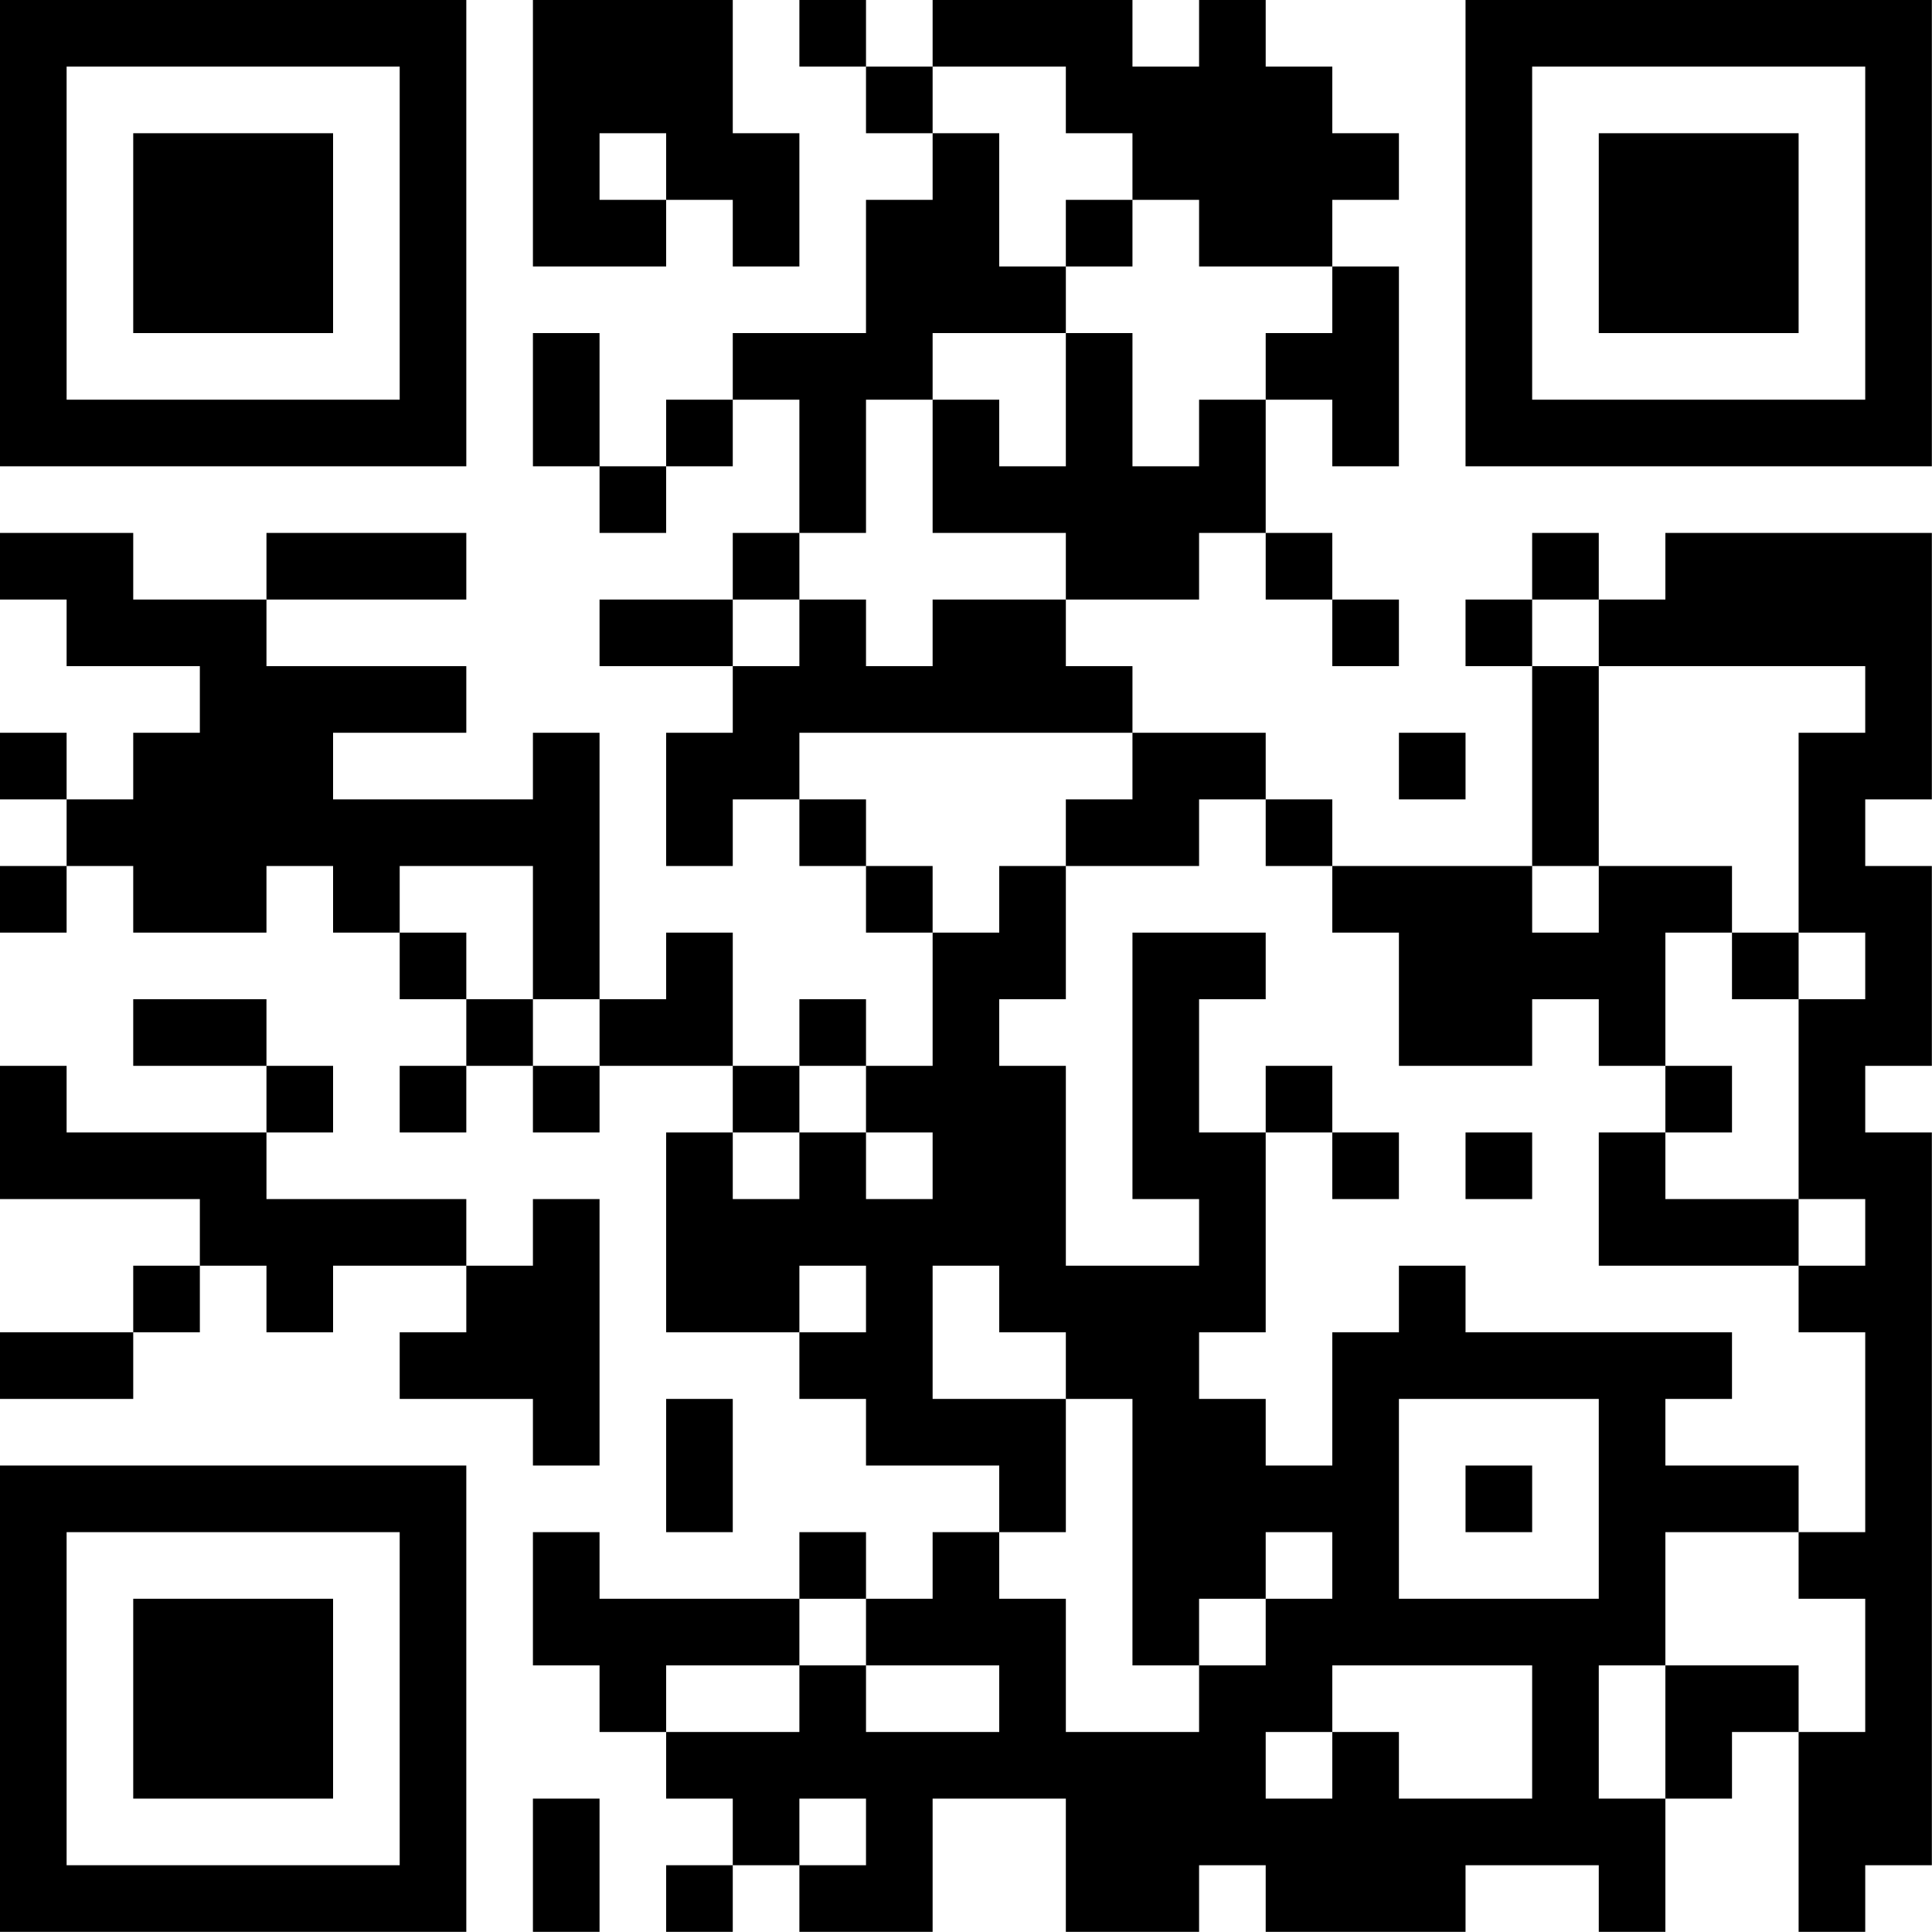
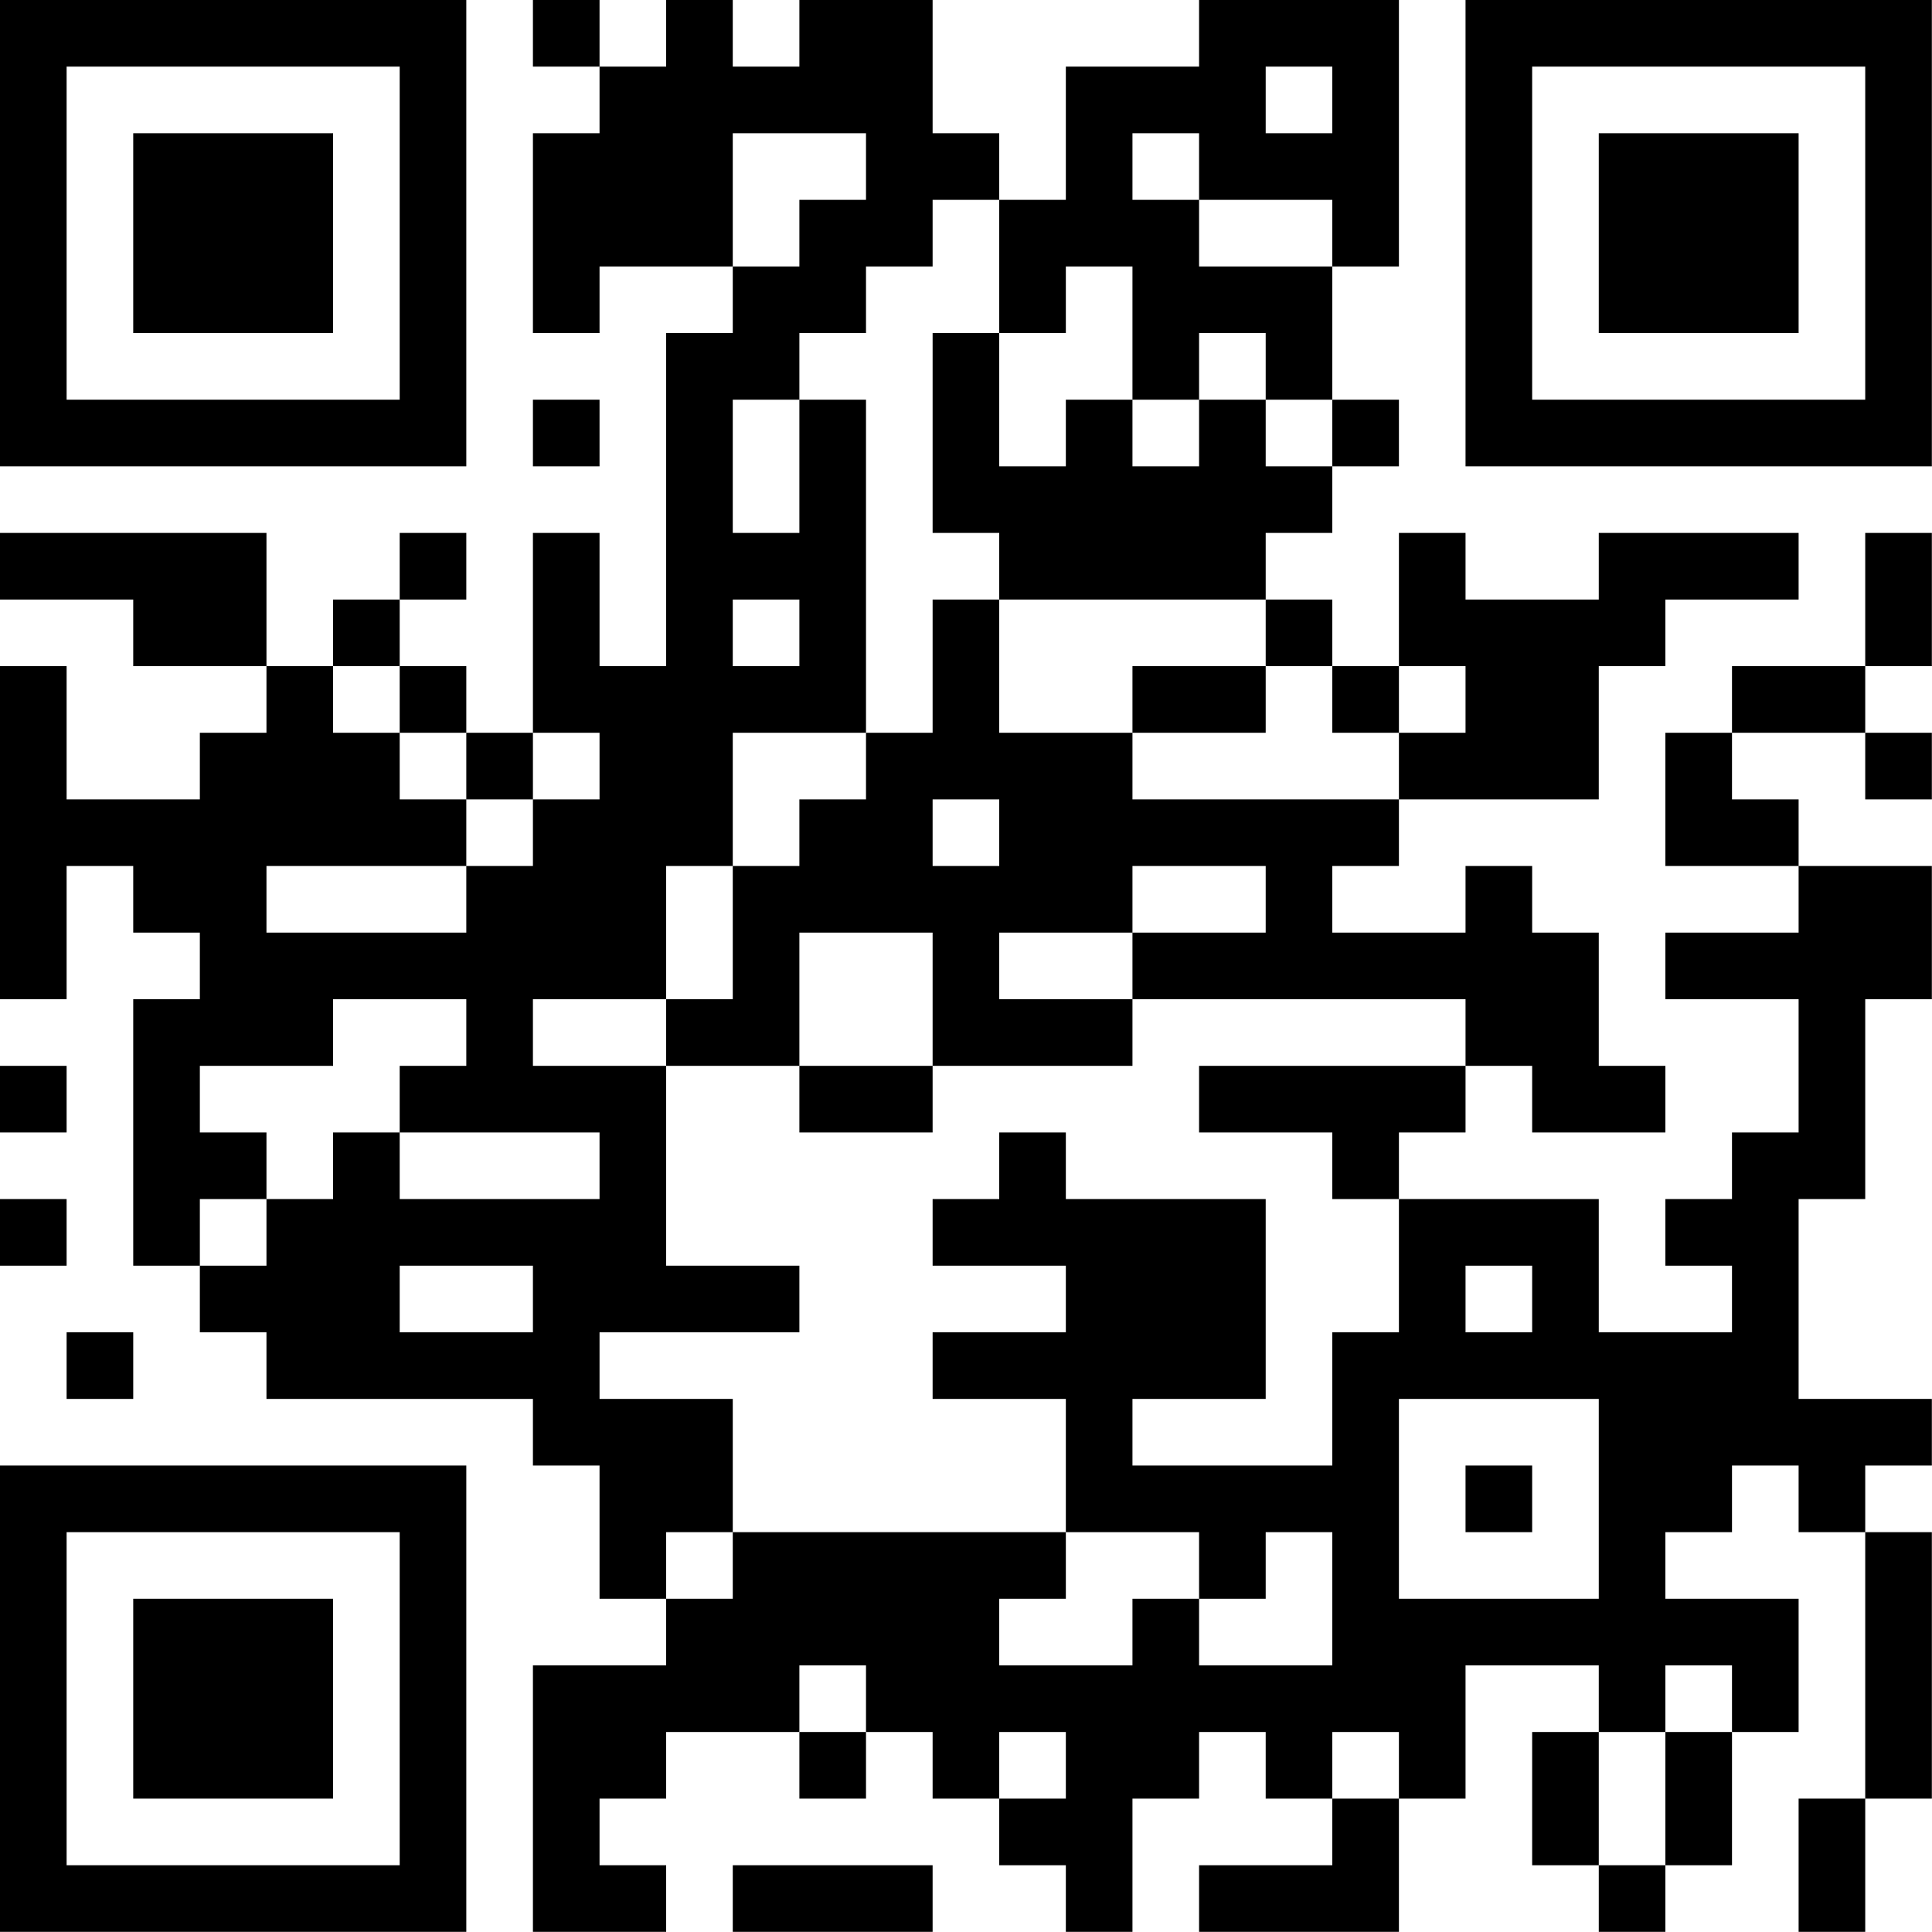
<svg xmlns="http://www.w3.org/2000/svg" version="1.1" width="100" height="100" viewBox="0 0 100 100">
  <rect x="0" y="0" width="100" height="100" fill="#ffffff" />
  <g transform="scale(3.448)">
    <g transform="translate(0,0)">
-       <path fill-rule="evenodd" d="M8 0L8 4L10 4L10 3L11 3L11 4L12 4L12 2L11 2L11 0ZM12 0L12 1L13 1L13 2L14 2L14 3L13 3L13 5L11 5L11 6L10 6L10 7L9 7L9 5L8 5L8 7L9 7L9 8L10 8L10 7L11 7L11 6L12 6L12 8L11 8L11 9L9 9L9 10L11 10L11 11L10 11L10 13L11 13L11 12L12 12L12 13L13 13L13 14L14 14L14 16L13 16L13 15L12 15L12 16L11 16L11 14L10 14L10 15L9 15L9 11L8 11L8 12L5 12L5 11L7 11L7 10L4 10L4 9L7 9L7 8L4 8L4 9L2 9L2 8L0 8L0 9L1 9L1 10L3 10L3 11L2 11L2 12L1 12L1 11L0 11L0 12L1 12L1 13L0 13L0 14L1 14L1 13L2 13L2 14L4 14L4 13L5 13L5 14L6 14L6 15L7 15L7 16L6 16L6 17L7 17L7 16L8 16L8 17L9 17L9 16L11 16L11 17L10 17L10 20L12 20L12 21L13 21L13 22L15 22L15 23L14 23L14 24L13 24L13 23L12 23L12 24L9 24L9 23L8 23L8 25L9 25L9 26L10 26L10 27L11 27L11 28L10 28L10 29L11 29L11 28L12 28L12 29L14 29L14 27L16 27L16 29L18 29L18 28L19 28L19 29L22 29L22 28L24 28L24 29L25 29L25 27L26 27L26 26L27 26L27 29L28 29L28 28L29 28L29 17L28 17L28 16L29 16L29 13L28 13L28 12L29 12L29 8L25 8L25 9L24 9L24 8L23 8L23 9L22 9L22 10L23 10L23 13L20 13L20 12L19 12L19 11L17 11L17 10L16 10L16 9L18 9L18 8L19 8L19 9L20 9L20 10L21 10L21 9L20 9L20 8L19 8L19 6L20 6L20 7L21 7L21 4L20 4L20 3L21 3L21 2L20 2L20 1L19 1L19 0L18 0L18 1L17 1L17 0L14 0L14 1L13 1L13 0ZM14 1L14 2L15 2L15 4L16 4L16 5L14 5L14 6L13 6L13 8L12 8L12 9L11 9L11 10L12 10L12 9L13 9L13 10L14 10L14 9L16 9L16 8L14 8L14 6L15 6L15 7L16 7L16 5L17 5L17 7L18 7L18 6L19 6L19 5L20 5L20 4L18 4L18 3L17 3L17 2L16 2L16 1ZM9 2L9 3L10 3L10 2ZM16 3L16 4L17 4L17 3ZM23 9L23 10L24 10L24 13L23 13L23 14L24 14L24 13L26 13L26 14L25 14L25 16L24 16L24 15L23 15L23 16L21 16L21 14L20 14L20 13L19 13L19 12L18 12L18 13L16 13L16 12L17 12L17 11L12 11L12 12L13 12L13 13L14 13L14 14L15 14L15 13L16 13L16 15L15 15L15 16L16 16L16 19L18 19L18 18L17 18L17 14L19 14L19 15L18 15L18 17L19 17L19 20L18 20L18 21L19 21L19 22L20 22L20 20L21 20L21 19L22 19L22 20L26 20L26 21L25 21L25 22L27 22L27 23L25 23L25 25L24 25L24 27L25 27L25 25L27 25L27 26L28 26L28 24L27 24L27 23L28 23L28 20L27 20L27 19L28 19L28 18L27 18L27 15L28 15L28 14L27 14L27 11L28 11L28 10L24 10L24 9ZM21 11L21 12L22 12L22 11ZM6 13L6 14L7 14L7 15L8 15L8 16L9 16L9 15L8 15L8 13ZM26 14L26 15L27 15L27 14ZM2 15L2 16L4 16L4 17L1 17L1 16L0 16L0 18L3 18L3 19L2 19L2 20L0 20L0 21L2 21L2 20L3 20L3 19L4 19L4 20L5 20L5 19L7 19L7 20L6 20L6 21L8 21L8 22L9 22L9 18L8 18L8 19L7 19L7 18L4 18L4 17L5 17L5 16L4 16L4 15ZM12 16L12 17L11 17L11 18L12 18L12 17L13 17L13 18L14 18L14 17L13 17L13 16ZM19 16L19 17L20 17L20 18L21 18L21 17L20 17L20 16ZM25 16L25 17L24 17L24 19L27 19L27 18L25 18L25 17L26 17L26 16ZM22 17L22 18L23 18L23 17ZM12 19L12 20L13 20L13 19ZM14 19L14 21L16 21L16 23L15 23L15 24L16 24L16 26L18 26L18 25L19 25L19 24L20 24L20 23L19 23L19 24L18 24L18 25L17 25L17 21L16 21L16 20L15 20L15 19ZM10 21L10 23L11 23L11 21ZM21 21L21 24L24 24L24 21ZM22 22L22 23L23 23L23 22ZM12 24L12 25L10 25L10 26L12 26L12 25L13 25L13 26L15 26L15 25L13 25L13 24ZM20 25L20 26L19 26L19 27L20 27L20 26L21 26L21 27L23 27L23 25ZM8 27L8 29L9 29L9 27ZM12 27L12 28L13 28L13 27ZM0 0L0 7L7 7L7 0ZM1 1L1 6L6 6L6 1ZM2 2L2 5L5 5L5 2ZM22 0L22 7L29 7L29 0ZM23 1L23 6L28 6L28 1ZM24 2L24 5L27 5L27 2ZM0 22L0 29L7 29L7 22ZM1 23L1 28L6 28L6 23ZM2 24L2 27L5 27L5 24Z" fill="#000000" />
+       <path fill-rule="evenodd" d="M8 0L8 1L9 1L9 2L8 2L8 5L9 5L9 4L11 4L11 5L10 5L10 10L9 10L9 8L8 8L8 11L7 11L7 10L6 10L6 9L7 9L7 8L6 8L6 9L5 9L5 10L4 10L4 8L0 8L0 9L2 9L2 10L4 10L4 11L3 11L3 12L1 12L1 10L0 10L0 15L1 15L1 13L2 13L2 14L3 14L3 15L2 15L2 19L3 19L3 20L4 20L4 21L8 21L8 22L9 22L9 24L10 24L10 25L8 25L8 29L10 29L10 28L9 28L9 27L10 27L10 26L12 26L12 27L13 27L13 26L14 26L14 27L15 27L15 28L16 28L16 29L17 29L17 27L18 27L18 26L19 26L19 27L20 27L20 28L18 28L18 29L21 29L21 27L22 27L22 25L24 25L24 26L23 26L23 28L24 28L24 29L25 29L25 28L26 28L26 26L27 26L27 24L25 24L25 23L26 23L26 22L27 22L27 23L28 23L28 27L27 27L27 29L28 29L28 27L29 27L29 23L28 23L28 22L29 22L29 21L27 21L27 18L28 18L28 15L29 15L29 13L27 13L27 12L26 12L26 11L28 11L28 12L29 12L29 11L28 11L28 10L29 10L29 8L28 8L28 10L26 10L26 11L25 11L25 13L27 13L27 14L25 14L25 15L27 15L27 17L26 17L26 18L25 18L25 19L26 19L26 20L24 20L24 18L21 18L21 17L22 17L22 16L23 16L23 17L25 17L25 16L24 16L24 14L23 14L23 13L22 13L22 14L20 14L20 13L21 13L21 12L24 12L24 10L25 10L25 9L27 9L27 8L24 8L24 9L22 9L22 8L21 8L21 10L20 10L20 9L19 9L19 8L20 8L20 7L21 7L21 6L20 6L20 4L21 4L21 0L18 0L18 1L16 1L16 3L15 3L15 2L14 2L14 0L12 0L12 1L11 1L11 0L10 0L10 1L9 1L9 0ZM19 1L19 2L20 2L20 1ZM11 2L11 4L12 4L12 3L13 3L13 2ZM17 2L17 3L18 3L18 4L20 4L20 3L18 3L18 2ZM14 3L14 4L13 4L13 5L12 5L12 6L11 6L11 8L12 8L12 6L13 6L13 11L11 11L11 13L10 13L10 15L8 15L8 16L10 16L10 19L12 19L12 20L9 20L9 21L11 21L11 23L10 23L10 24L11 24L11 23L16 23L16 24L15 24L15 25L17 25L17 24L18 24L18 25L20 25L20 23L19 23L19 24L18 24L18 23L16 23L16 21L14 21L14 20L16 20L16 19L14 19L14 18L15 18L15 17L16 17L16 18L19 18L19 21L17 21L17 22L20 22L20 20L21 20L21 18L20 18L20 17L18 17L18 16L22 16L22 15L17 15L17 14L19 14L19 13L17 13L17 14L15 14L15 15L17 15L17 16L14 16L14 14L12 14L12 16L10 16L10 15L11 15L11 13L12 13L12 12L13 12L13 11L14 11L14 9L15 9L15 11L17 11L17 12L21 12L21 11L22 11L22 10L21 10L21 11L20 11L20 10L19 10L19 9L15 9L15 8L14 8L14 5L15 5L15 7L16 7L16 6L17 6L17 7L18 7L18 6L19 6L19 7L20 7L20 6L19 6L19 5L18 5L18 6L17 6L17 4L16 4L16 5L15 5L15 3ZM8 6L8 7L9 7L9 6ZM11 9L11 10L12 10L12 9ZM5 10L5 11L6 11L6 12L7 12L7 13L4 13L4 14L7 14L7 13L8 13L8 12L9 12L9 11L8 11L8 12L7 12L7 11L6 11L6 10ZM17 10L17 11L19 11L19 10ZM14 12L14 13L15 13L15 12ZM5 15L5 16L3 16L3 17L4 17L4 18L3 18L3 19L4 19L4 18L5 18L5 17L6 17L6 18L9 18L9 17L6 17L6 16L7 16L7 15ZM0 16L0 17L1 17L1 16ZM12 16L12 17L14 17L14 16ZM0 18L0 19L1 19L1 18ZM6 19L6 20L8 20L8 19ZM22 19L22 20L23 20L23 19ZM1 20L1 21L2 21L2 20ZM21 21L21 24L24 24L24 21ZM22 22L22 23L23 23L23 22ZM12 25L12 26L13 26L13 25ZM25 25L25 26L24 26L24 28L25 28L25 26L26 26L26 25ZM15 26L15 27L16 27L16 26ZM20 26L20 27L21 27L21 26ZM11 28L11 29L14 29L14 28ZM0 0L0 7L7 7L7 0ZM1 1L1 6L6 6L6 1ZM2 2L2 5L5 5L5 2ZM22 0L22 7L29 7L29 0ZM23 1L23 6L28 6L28 1ZM24 2L24 5L27 5L27 2ZM0 22L0 29L7 29L7 22ZM1 23L1 28L6 28L6 23ZM2 24L2 27L5 27L5 24Z" fill="#000000" />
    </g>
  </g>
</svg>
